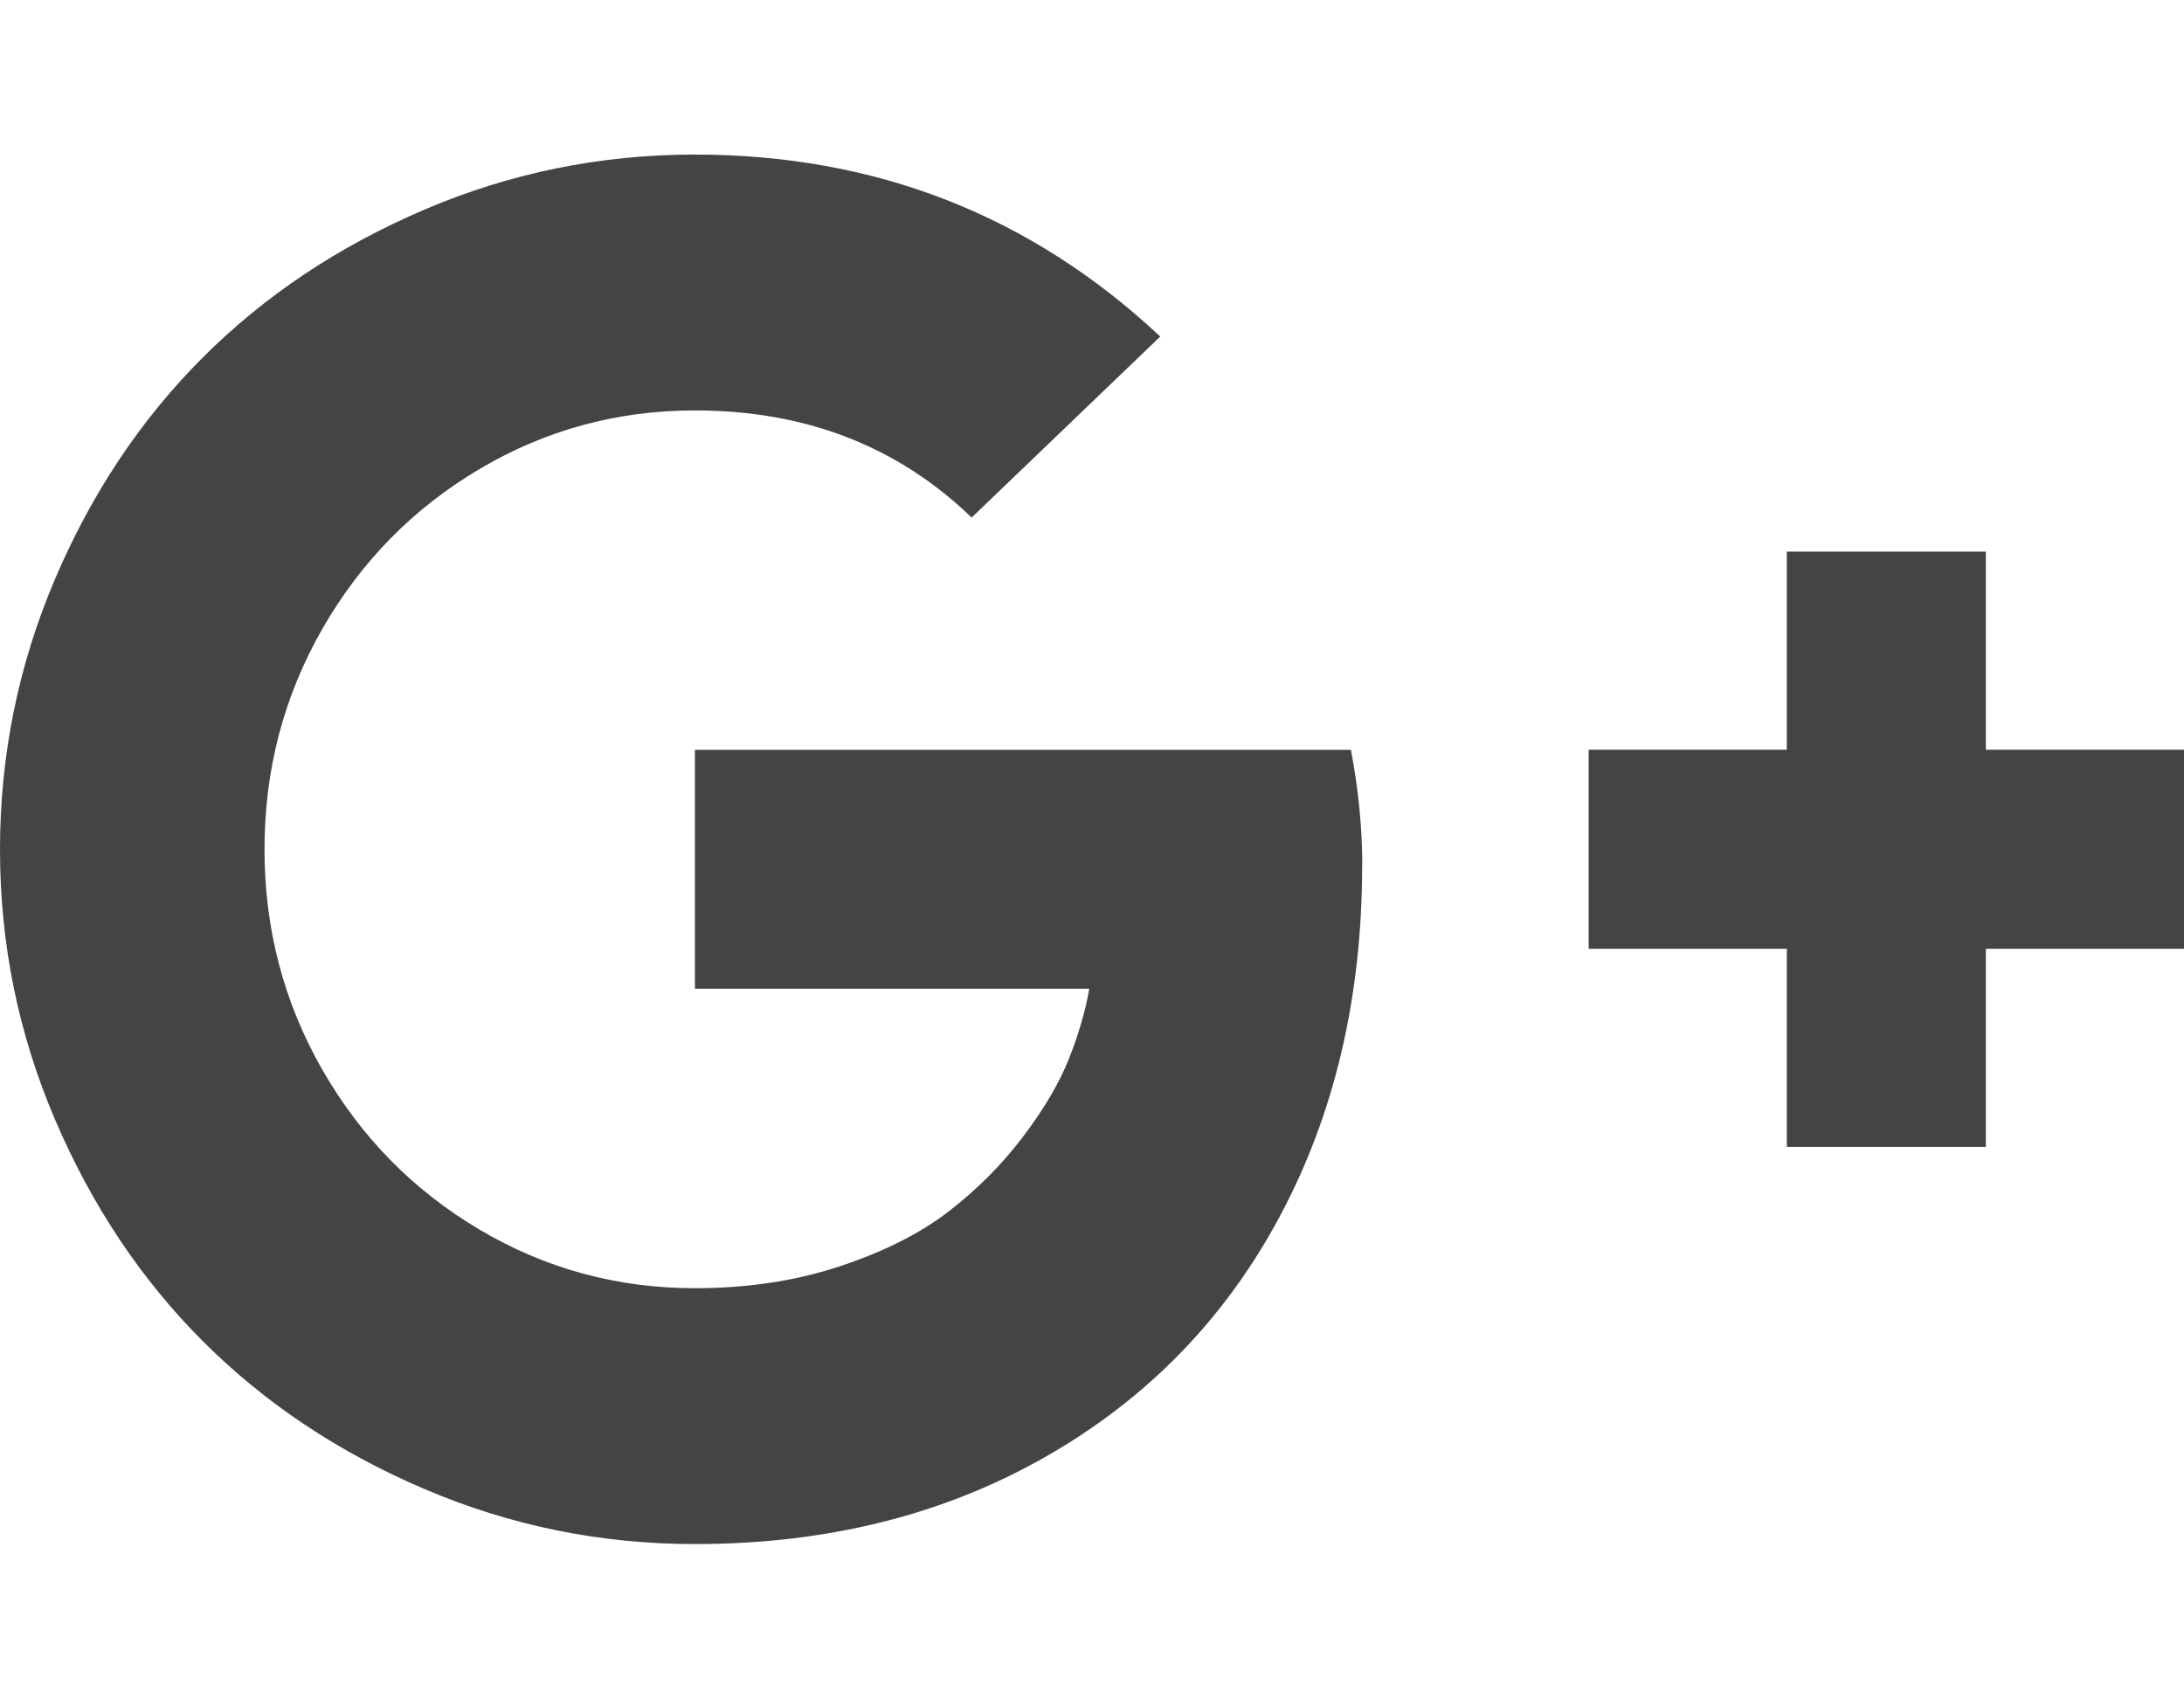
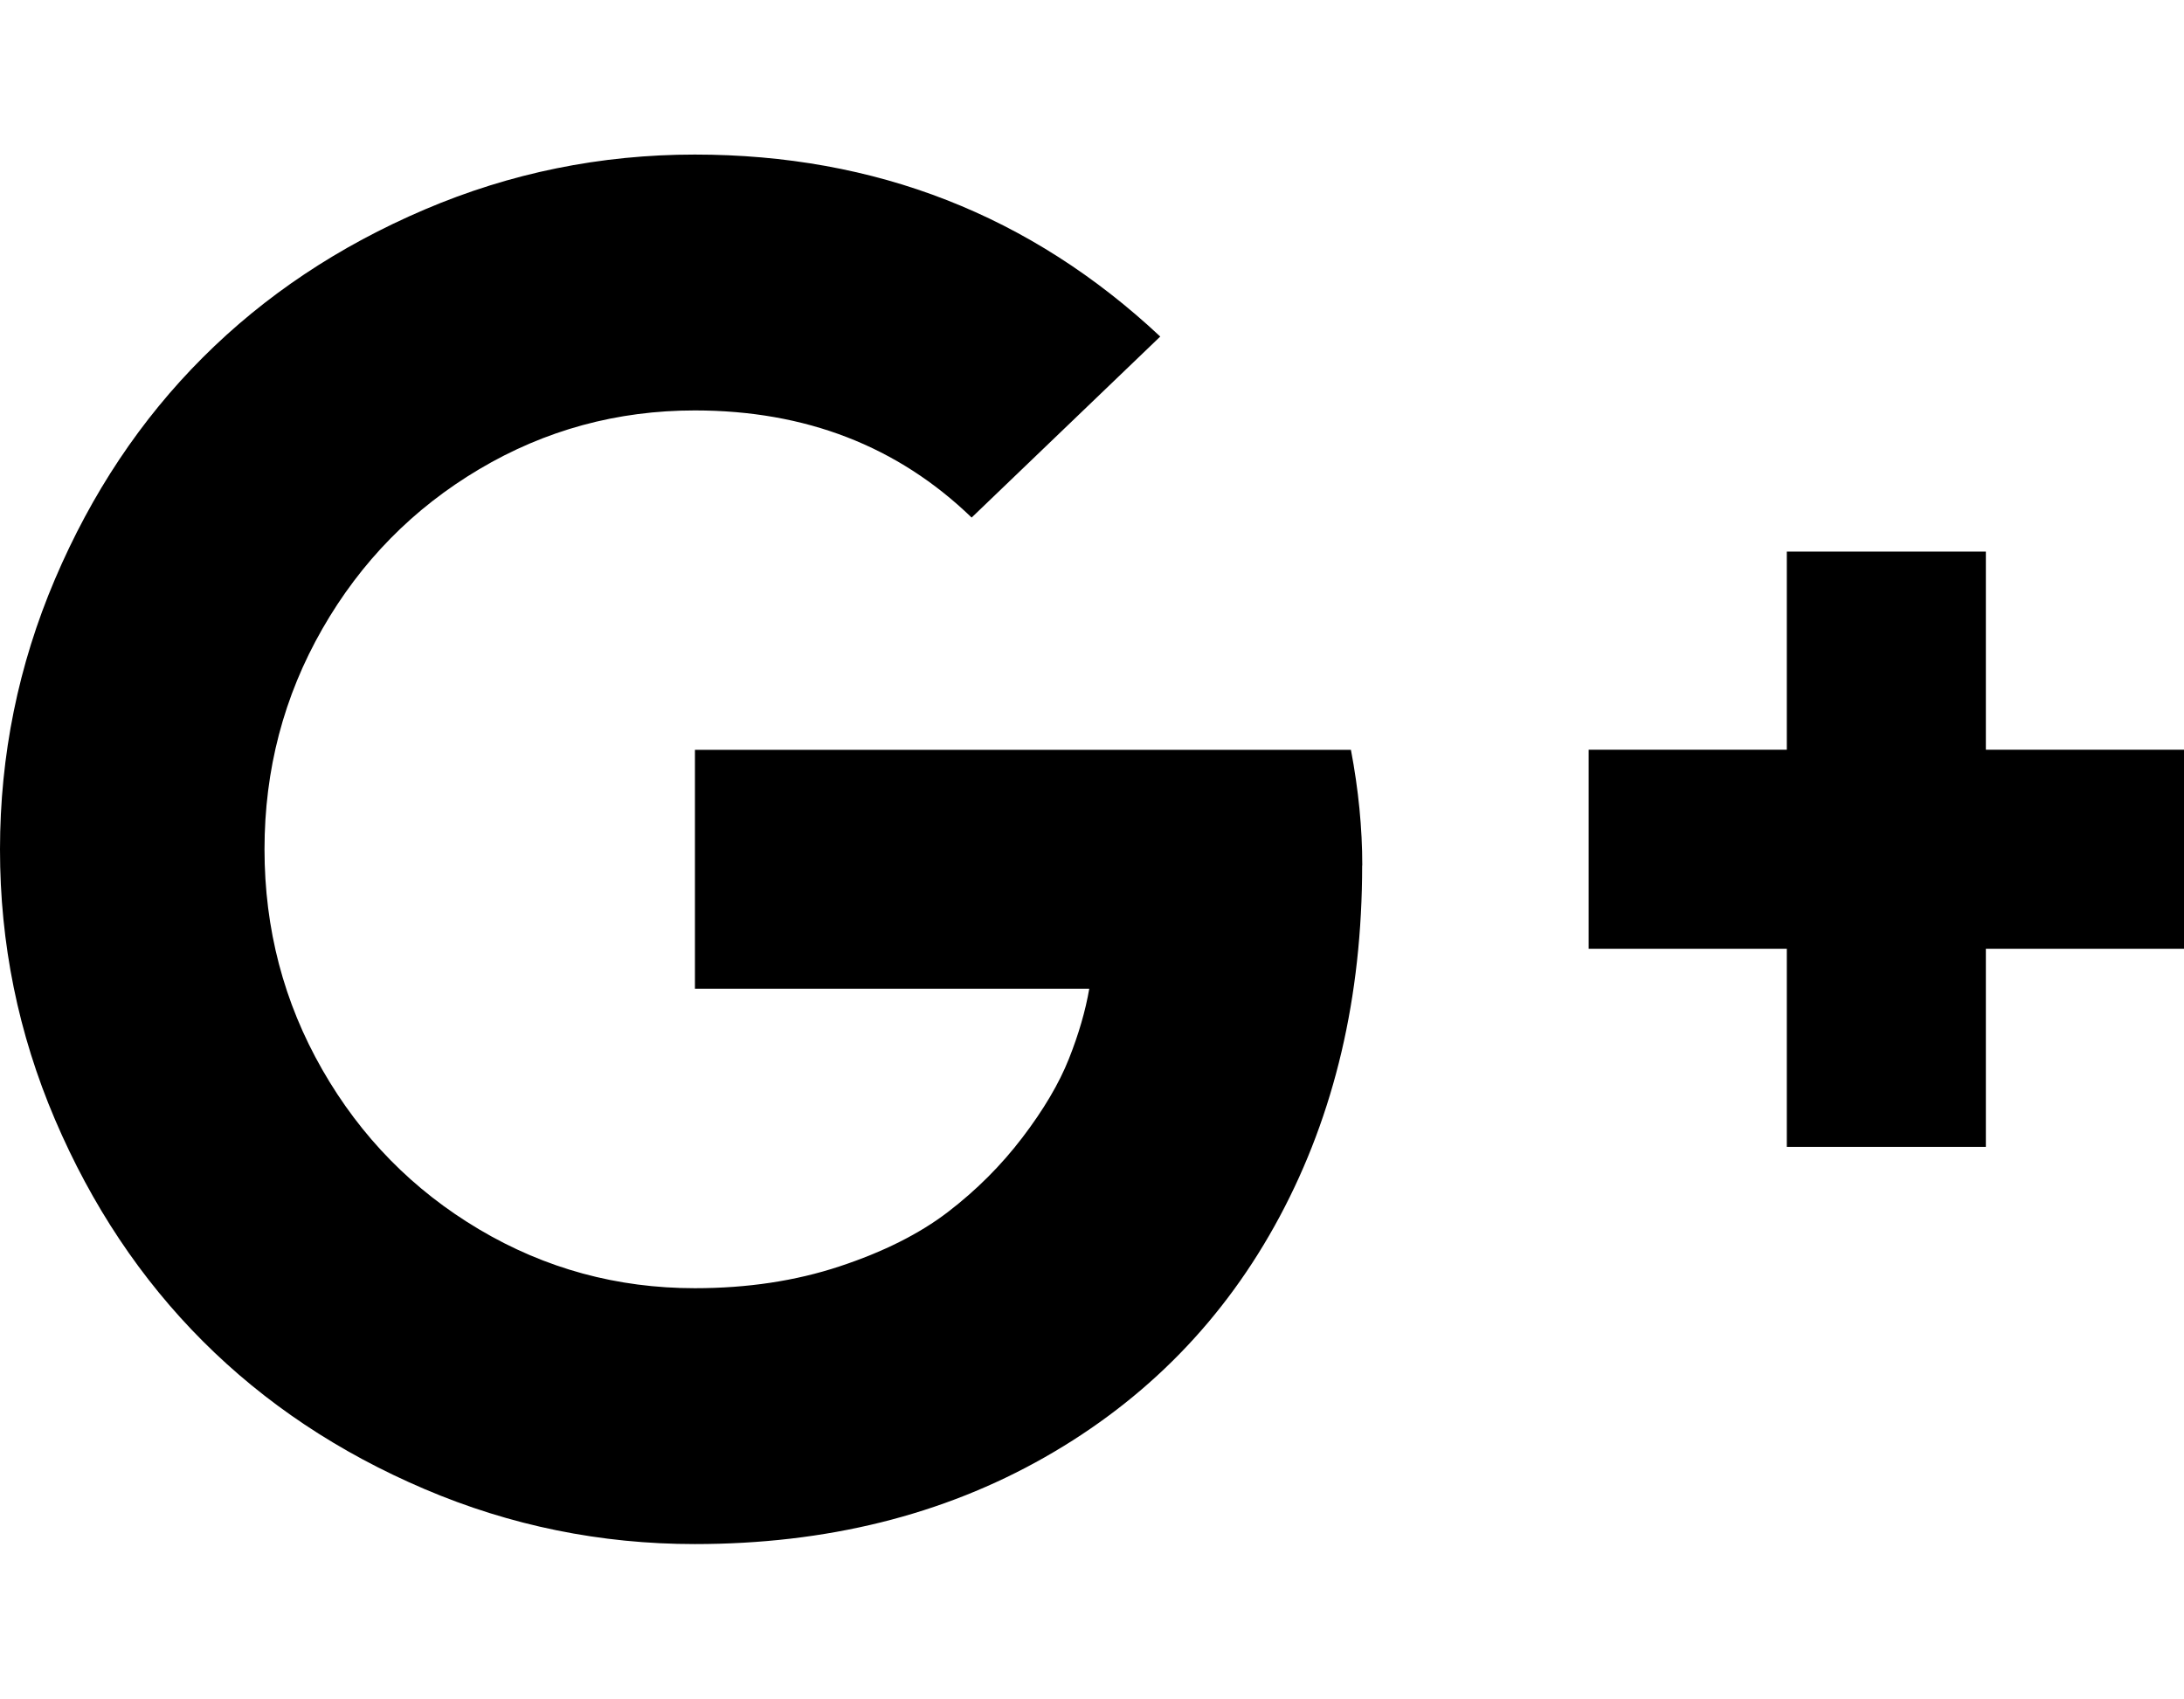
<svg xmlns="http://www.w3.org/2000/svg" version="1.1" width="36" height="28" viewBox="0 0 36 28">
-   <path fill="#444" d="M22.453 14.266q0 3.25-1.359 5.789t-3.875 3.969-5.766 1.43q-2.328 0-4.453-0.906t-3.656-2.438-2.438-3.656-0.906-4.453 0.906-4.453 2.438-3.656 3.656-2.438 4.453-0.906q4.469 0 7.672 3l-3.109 2.984q-1.828-1.766-4.562-1.766-1.922 0-3.555 0.969t-2.586 2.633-0.953 3.633 0.953 3.633 2.586 2.633 3.555 0.969q1.297 0 2.383-0.359t1.789-0.898 1.227-1.227 0.766-1.297 0.336-1.156h-6.5v-3.938h10.813q0.187 0.984 0.187 1.906zM36 12.359v3.281h-3.266v3.266h-3.281v-3.266h-3.266v-3.281h3.266v-3.266h3.281v3.266h3.266z" />
+   <path d="M22.453 14.266q0 3.25-1.359 5.789t-3.875 3.969-5.766 1.43q-2.328 0-4.453-0.906t-3.656-2.438-2.438-3.656-0.906-4.453 0.906-4.453 2.438-3.656 3.656-2.438 4.453-0.906q4.469 0 7.672 3l-3.109 2.984q-1.828-1.766-4.562-1.766-1.922 0-3.555 0.969t-2.586 2.633-0.953 3.633 0.953 3.633 2.586 2.633 3.555 0.969q1.297 0 2.383-0.359t1.789-0.898 1.227-1.227 0.766-1.297 0.336-1.156h-6.5v-3.938h10.813q0.187 0.984 0.187 1.906zM36 12.359v3.281h-3.266v3.266h-3.281v-3.266h-3.266v-3.281h3.266v-3.266h3.281v3.266h3.266z" />
</svg>
